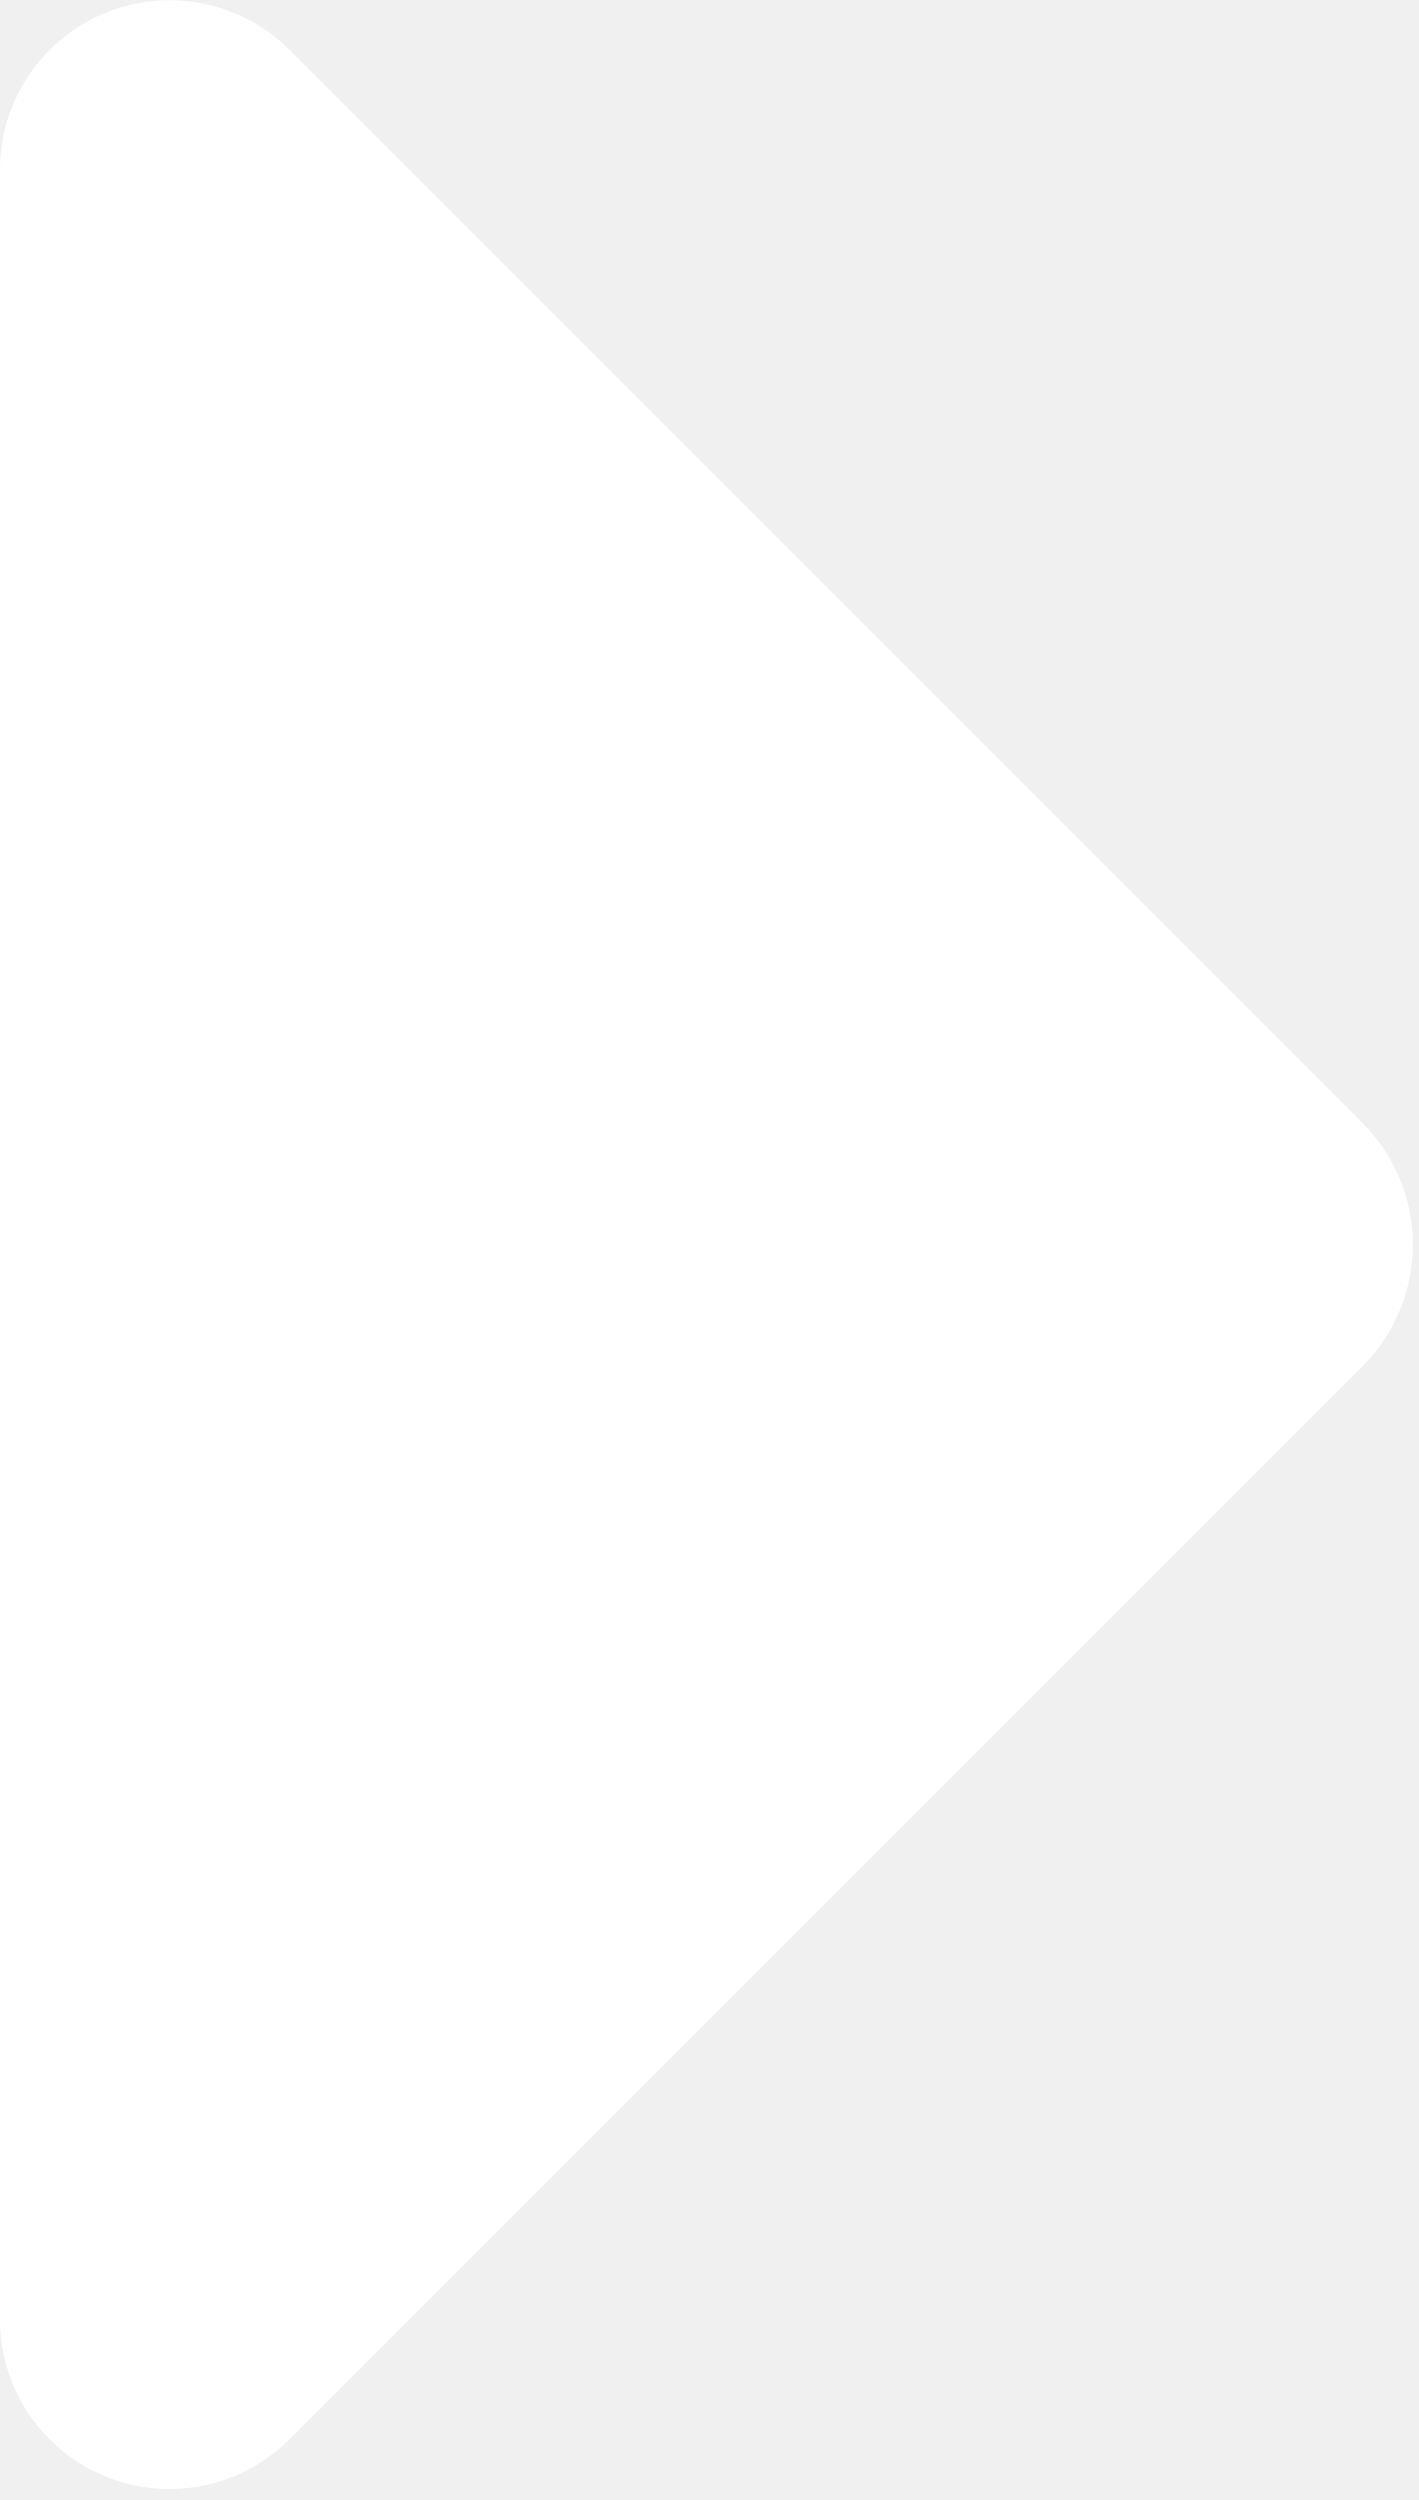
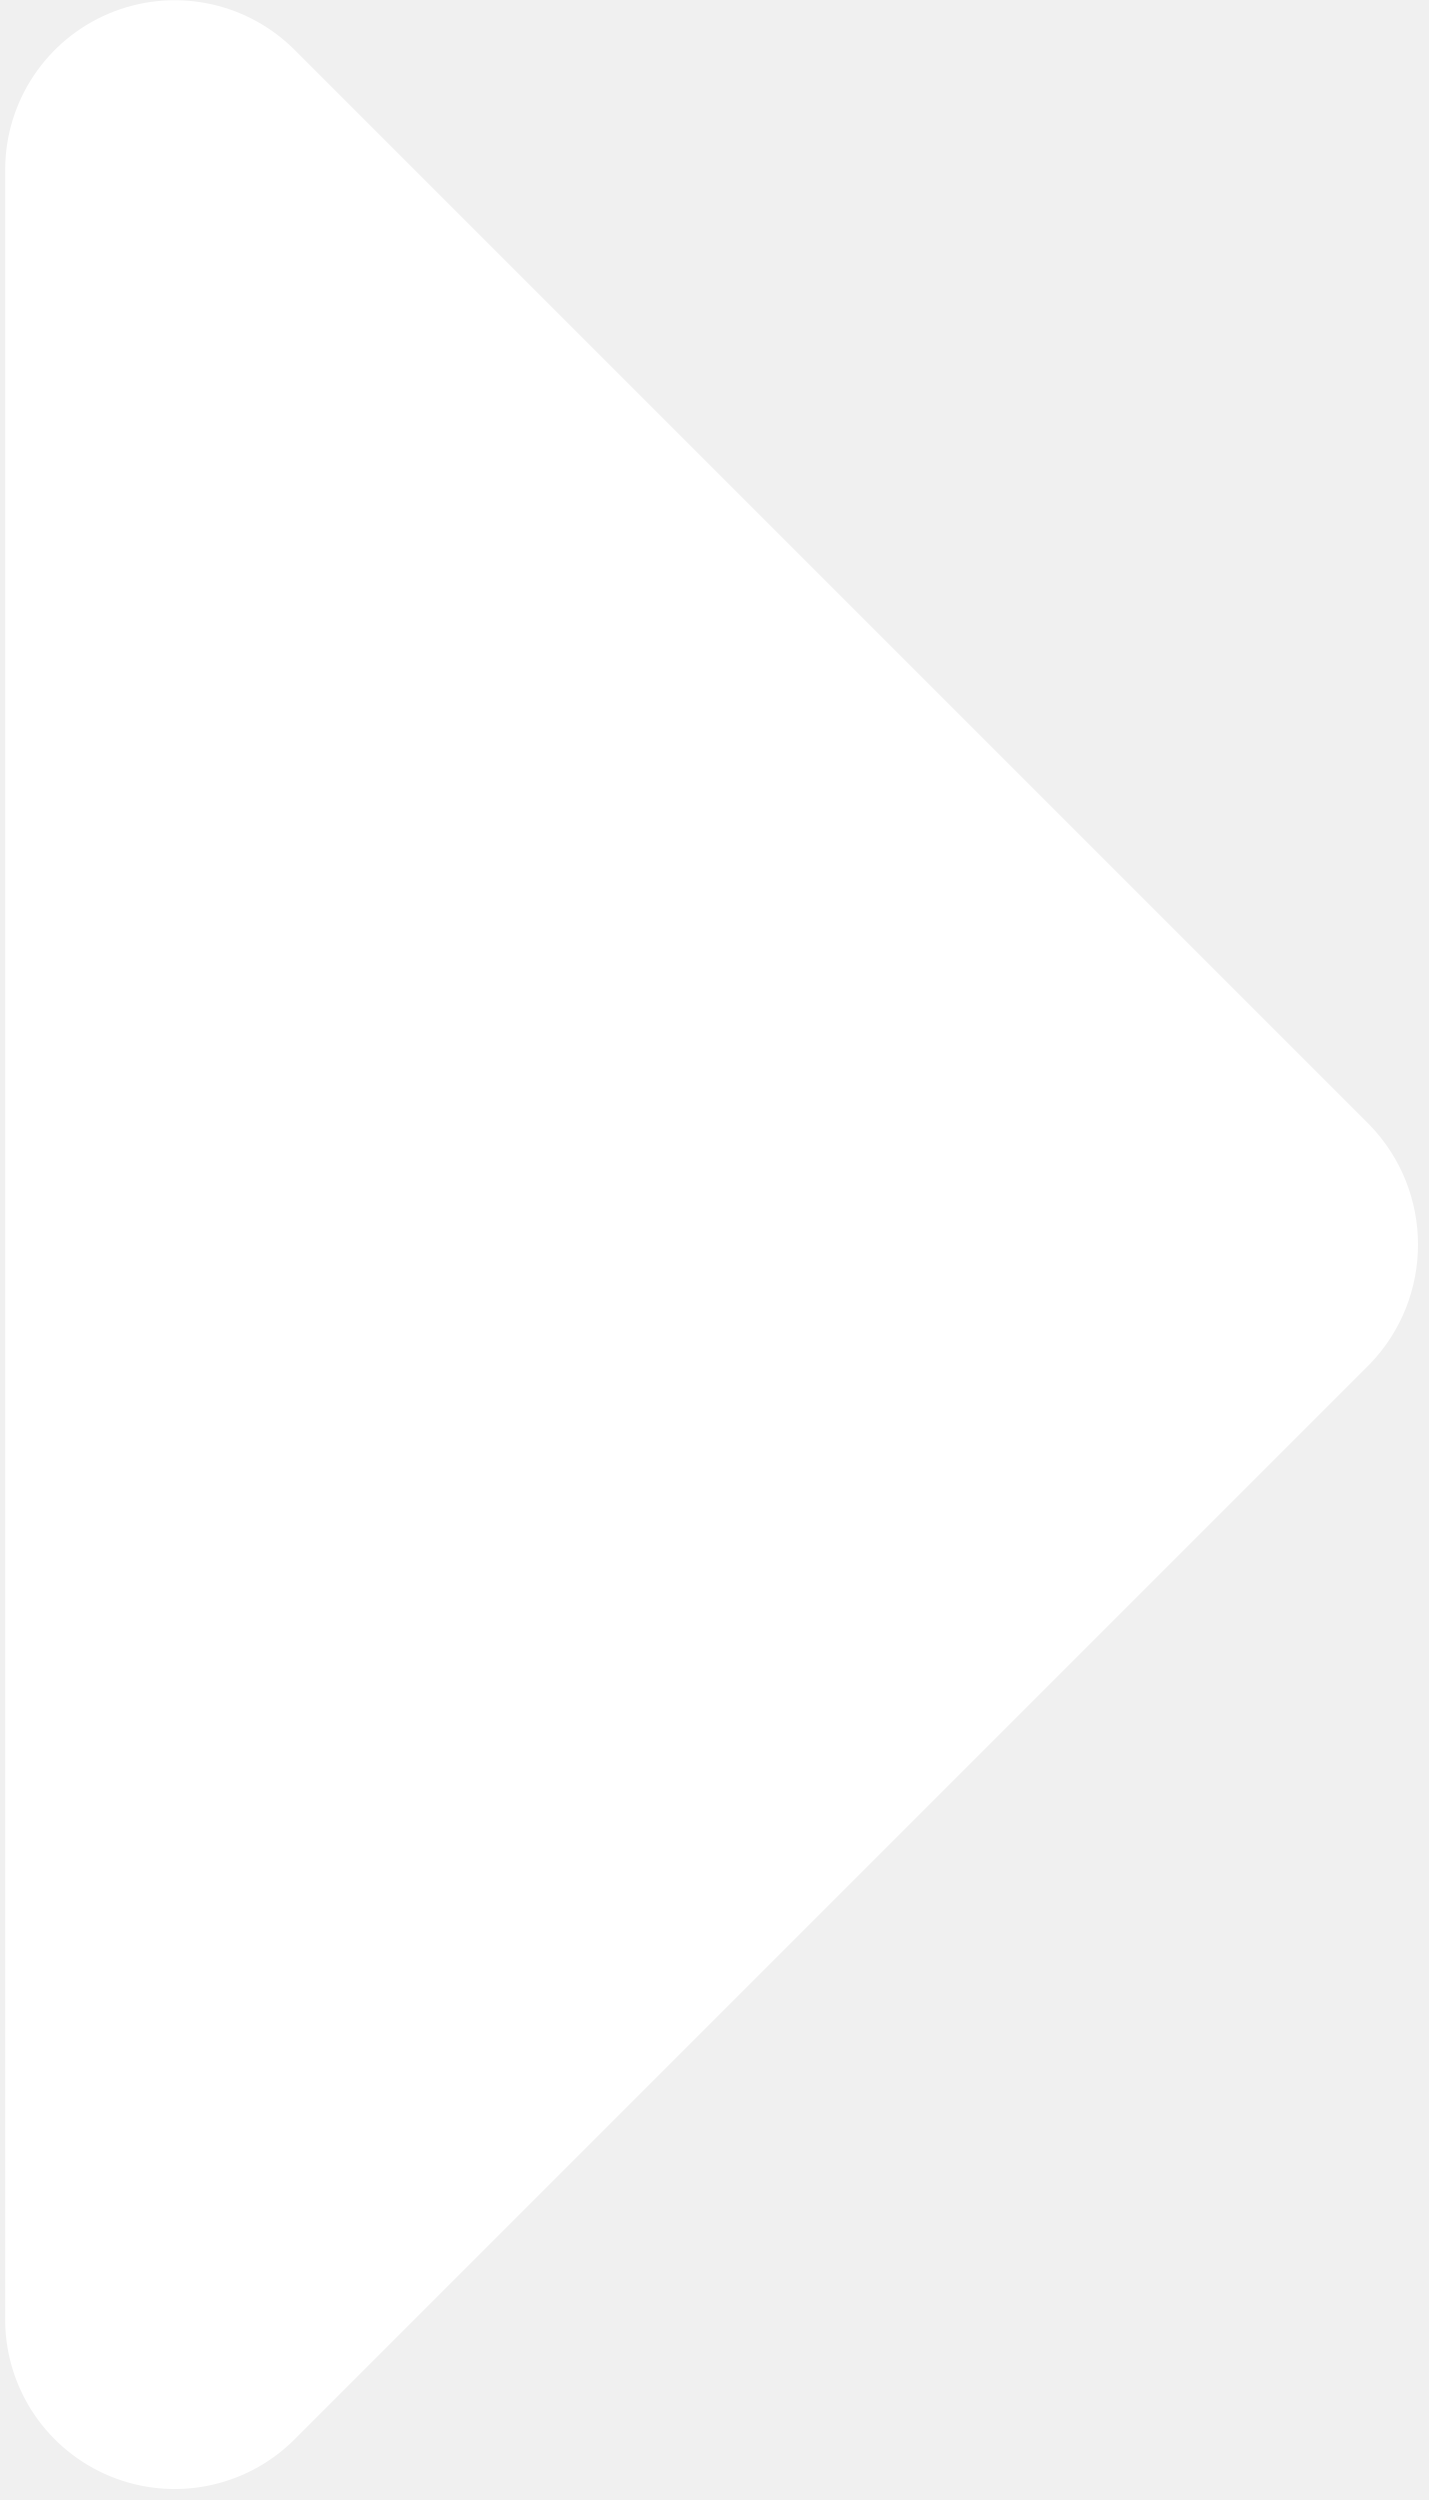
- <svg xmlns="http://www.w3.org/2000/svg" id="Слой_1" data-name="Слой 1" viewBox="0 0 5.27 9.29">
+ <svg xmlns="http://www.w3.org/2000/svg" width="4" height="7" id="Слой_1" data-name="Слой 1" viewBox="0 0 5.27 9.29">
  <defs>
    <style>.cls-1{fill:#fff;}</style>
  </defs>
  <path class="cls-1" d="M295.41,416.76a.63.63,0,0,1,1.07-.45l4,4a.64.64,0,0,1,0,.89l-4,4a.63.63,0,0,1-1.07-.44Z" transform="translate(-295.41 -416.13)" />
</svg>
